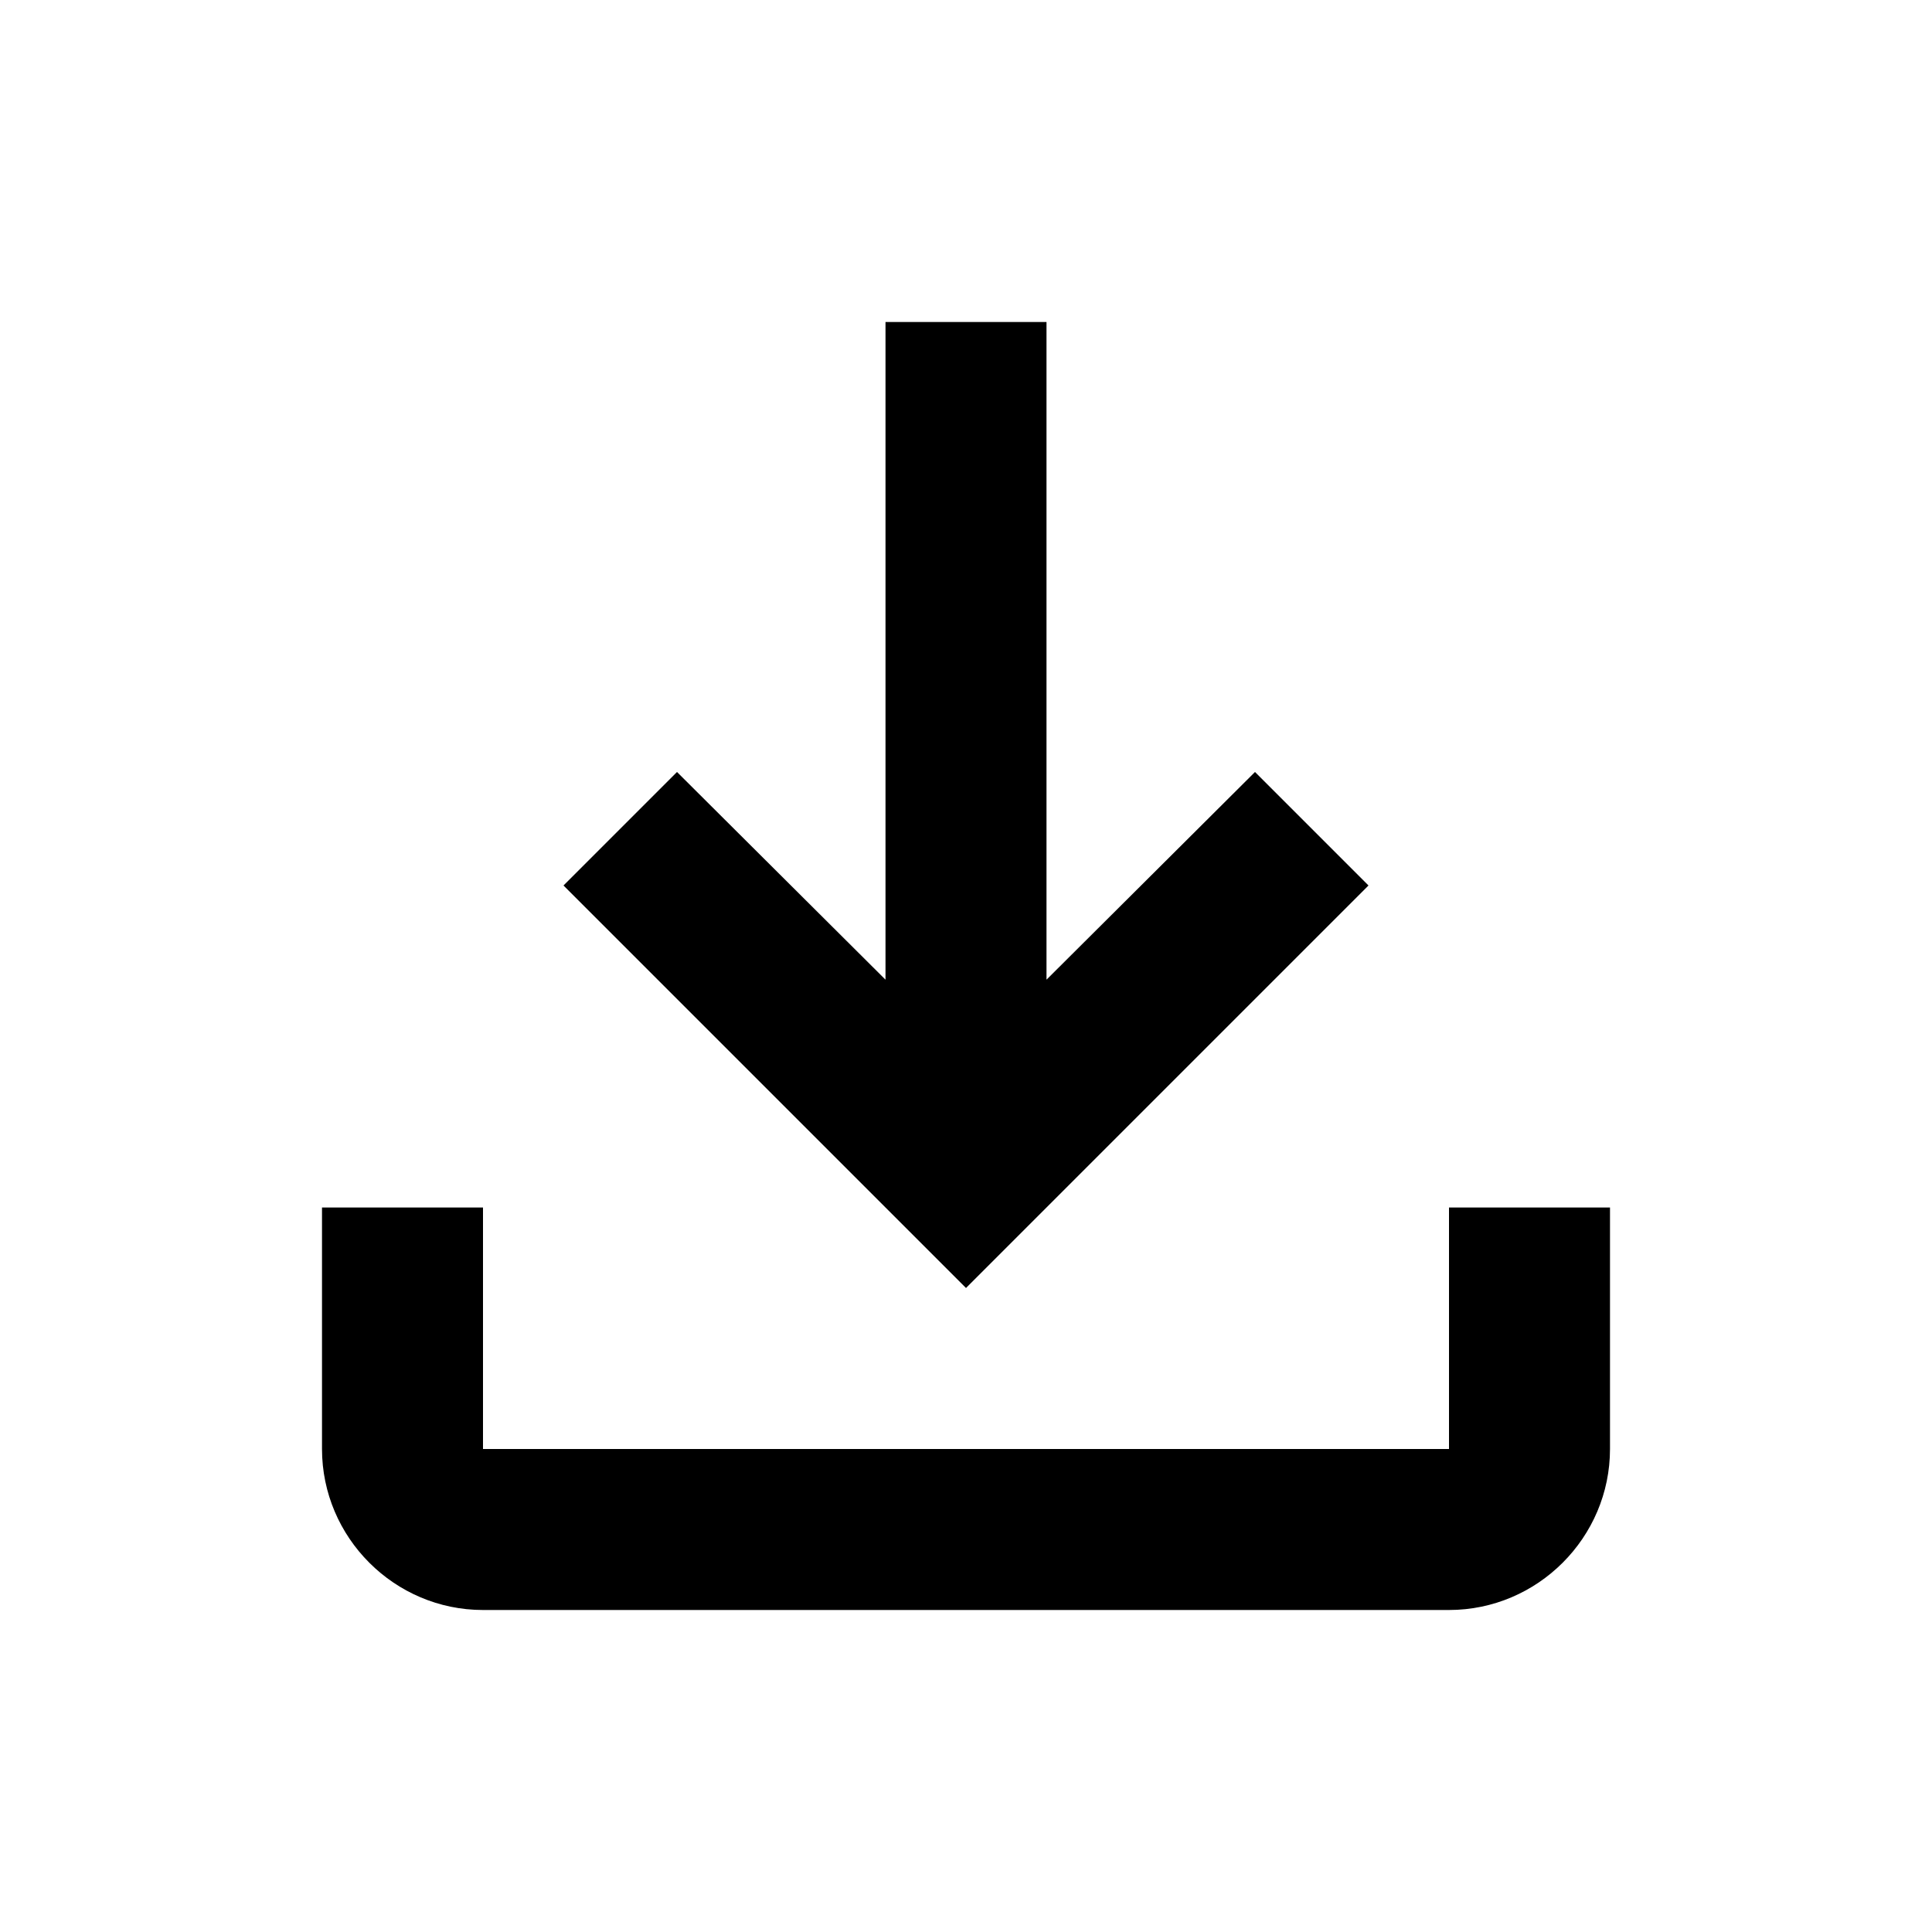
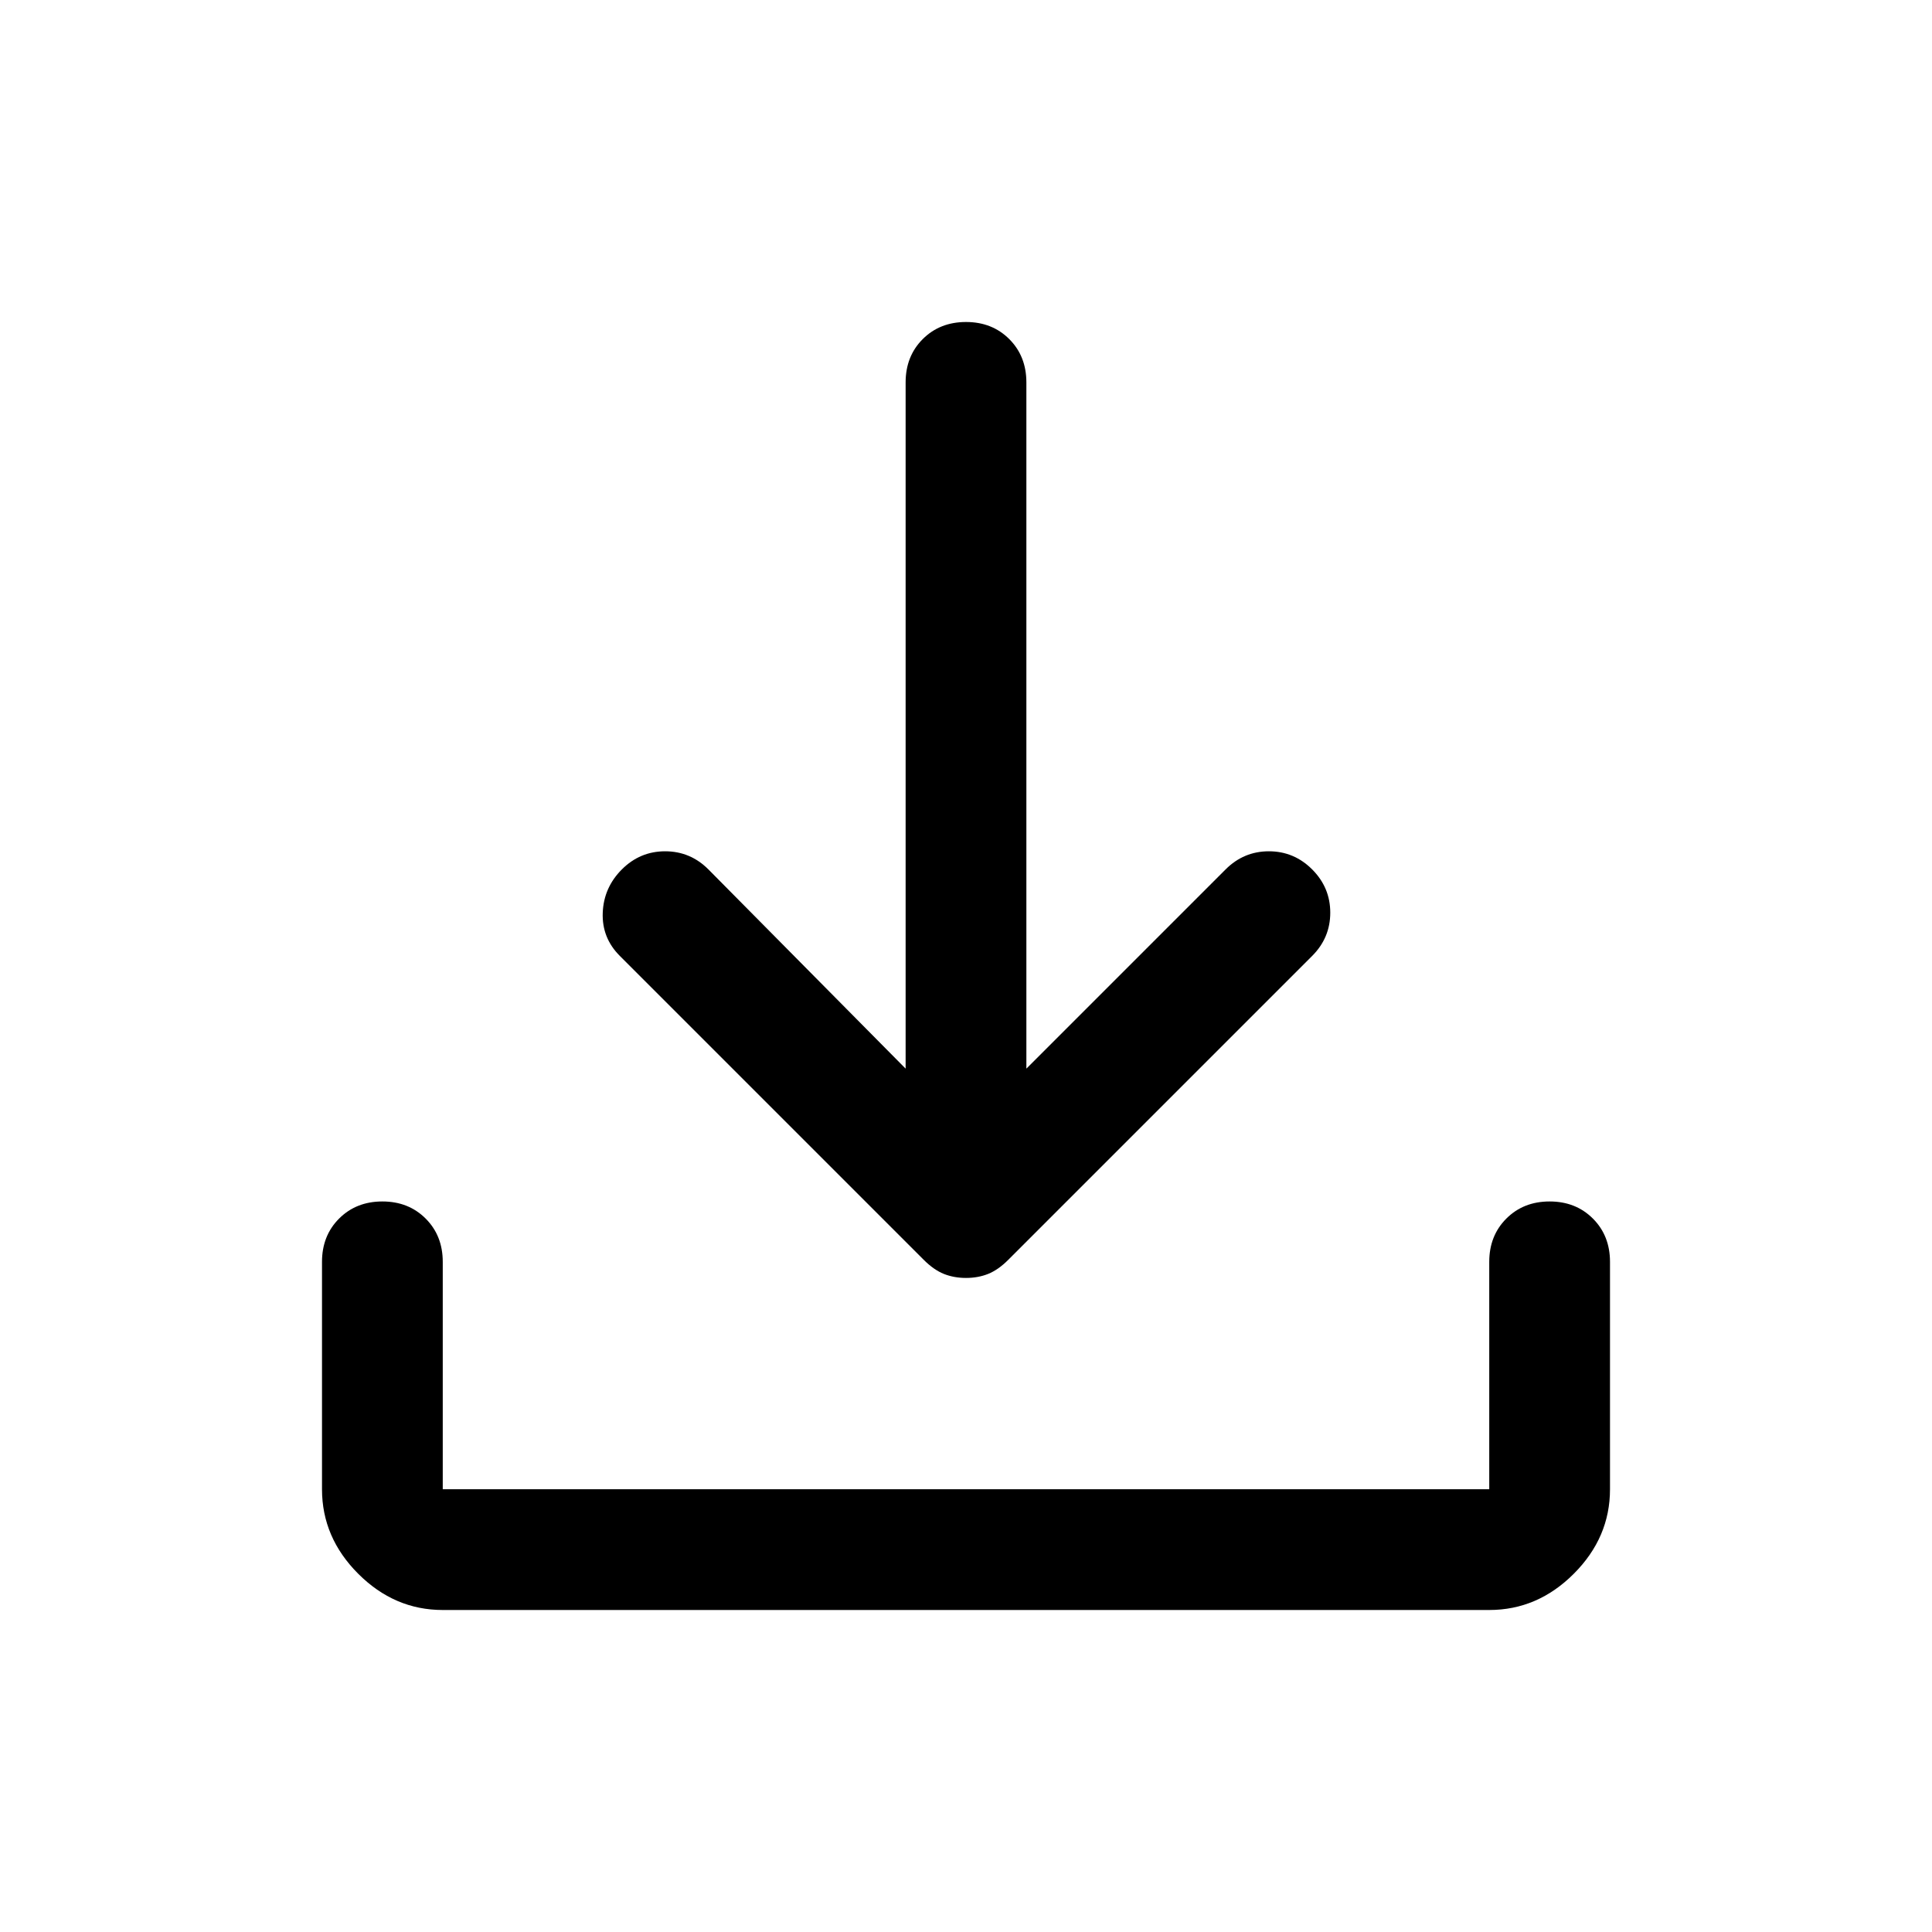
- <svg xmlns="http://www.w3.org/2000/svg" viewBox="0 0 24 24">
-   <g>
-     <rect fill="none" height="24" width="24" />
-   </g>
-   <g>
-     <path d="M18,15v3H6v-3H4v3c0,1.1,0.9,2,2,2h12c1.1,0,2-0.9,2-2v-3H18z M17,11l-1.41-1.41L13,12.17V4h-2v8.17L8.41,9.59L7,11l5,5 L17,11z" />
-   </g>
+ <svg xmlns="http://www.w3.org/2000/svg" viewBox="0 0 48 48">
+   <path d="M24 31.75q-.3 0-.55-.1-.25-.1-.5-.35l-7.55-7.55q-.45-.45-.425-1.075.025-.625.475-1.075.45-.45 1.075-.45t1.075.45l4.9 4.95V9.5q0-.65.425-1.075Q23.35 8 24 8q.65 0 1.075.425.425.425.425 1.075v17.05l4.95-4.95q.45-.45 1.075-.45t1.075.45q.45.45.45 1.075t-.45 1.075l-7.55 7.55q-.25.25-.5.35-.25.1-.55.1ZM11 40q-1.2 0-2.1-.9Q8 38.2 8 37v-5.65q0-.65.425-1.075.425-.425 1.075-.425.65 0 1.075.425Q11 30.7 11 31.35V37h26v-5.65q0-.65.425-1.075.425-.425 1.075-.425.65 0 1.075.425Q40 30.7 40 31.35V37q0 1.2-.9 2.1-.9.9-2.1.9Z" />
</svg>
